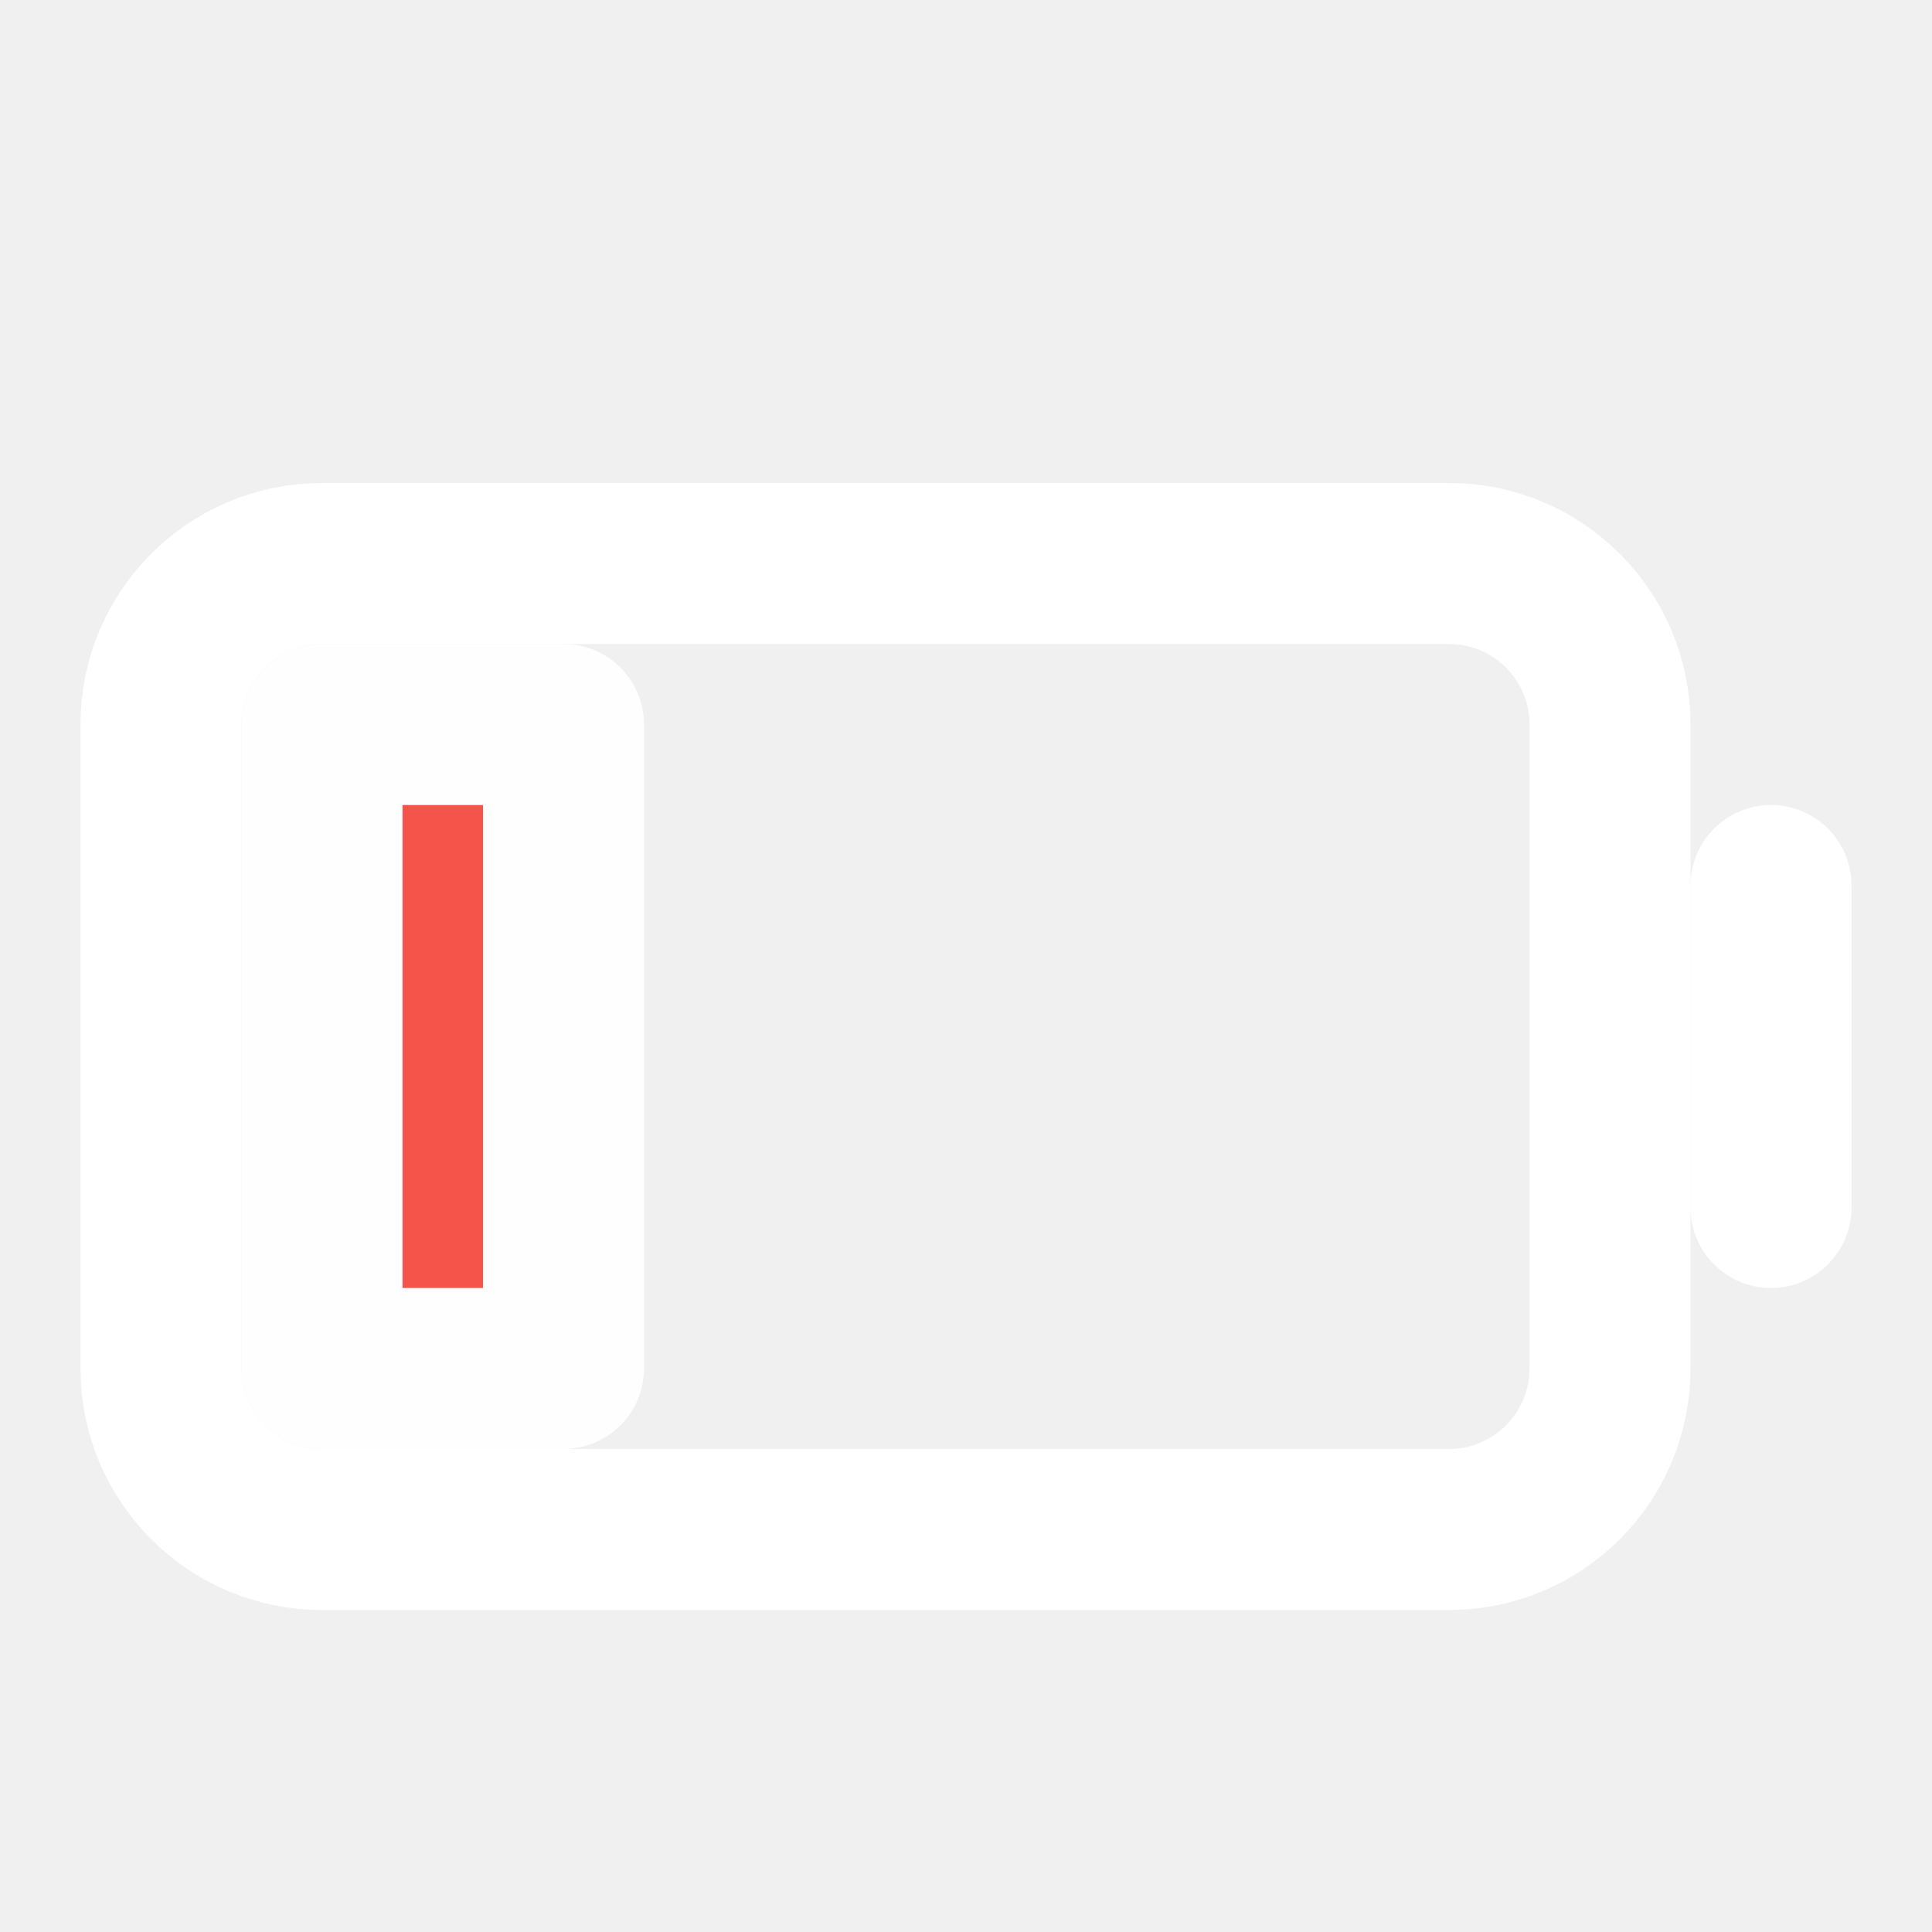
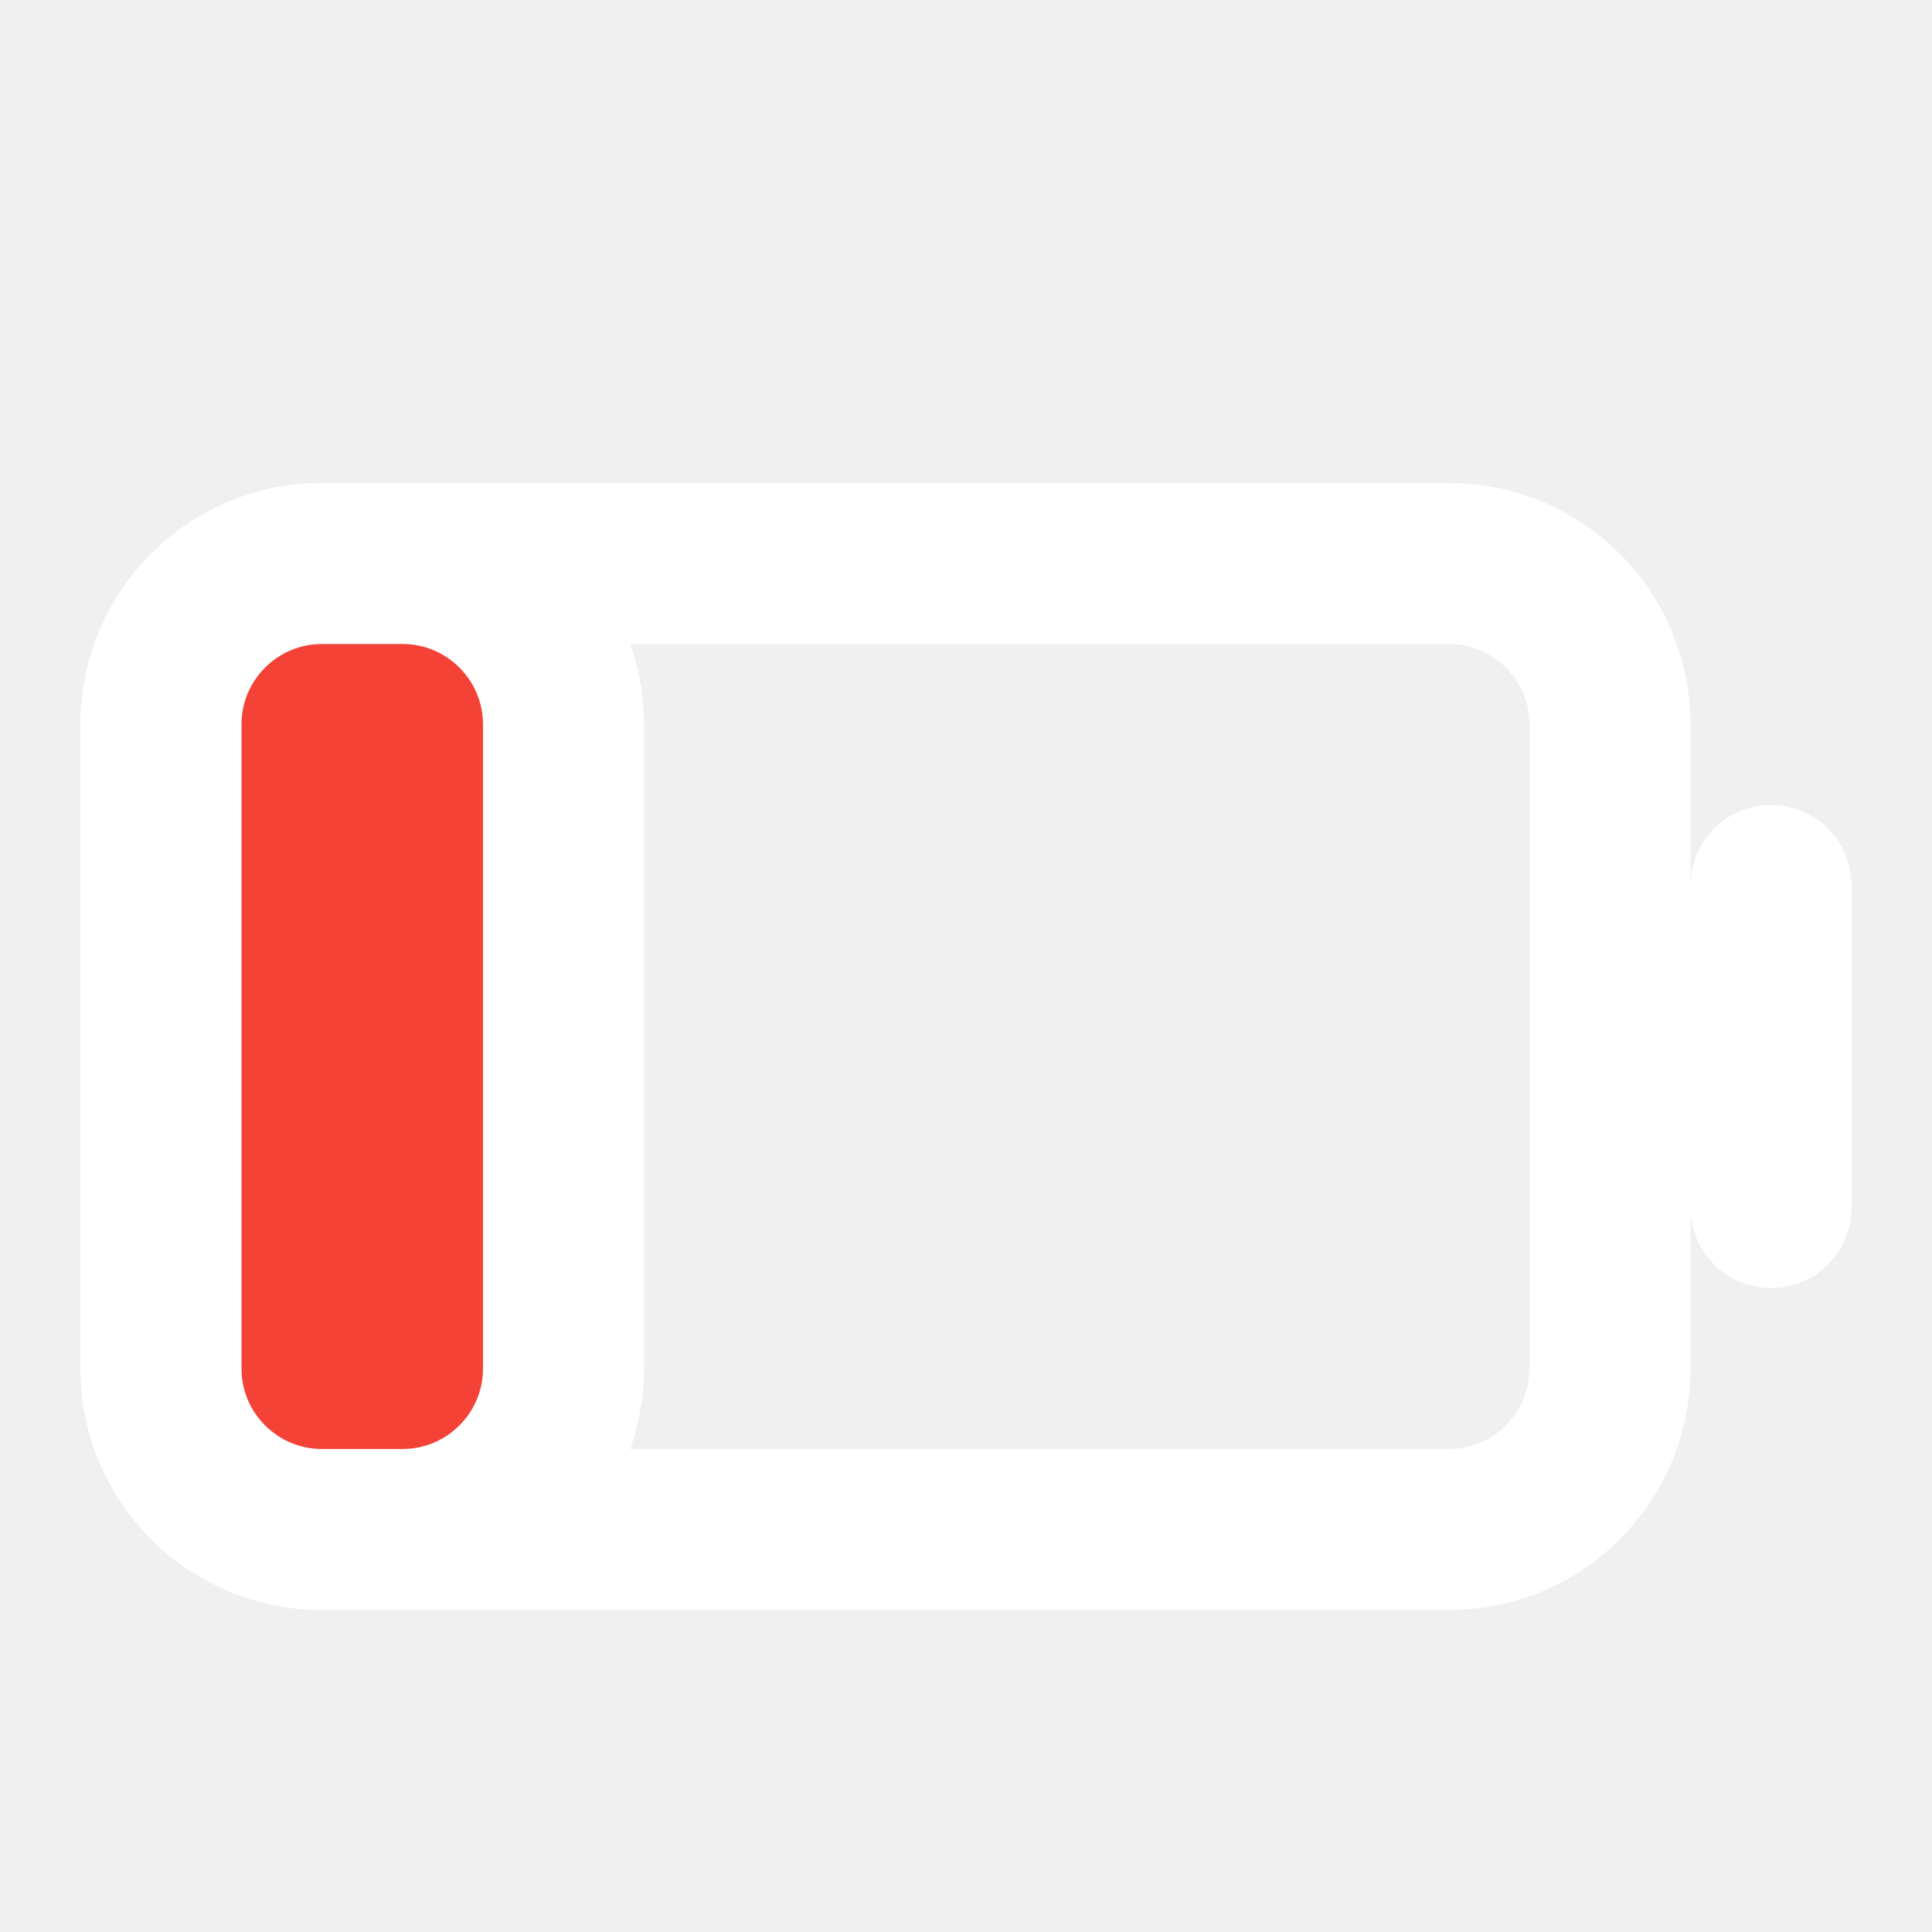
<svg xmlns="http://www.w3.org/2000/svg" width="24" height="24" viewBox="0 0 24 24" fill="none" stroke="#ffffff" stroke-width="2" stroke-linecap="round" stroke-linejoin="round">
  <rect x="2" y="7" width="18" height="12" rx="2" ry="2" />
-   <rect x="4" y="9" width="3" height="8" fill="#f44336" opacity="0.9" />
+   <rect x="2" y="7" width="5" height="12" rx="2" ry="2" fill="#f44336" />
  <line x1="22" y1="11" x2="22" y2="15" />
</svg>
